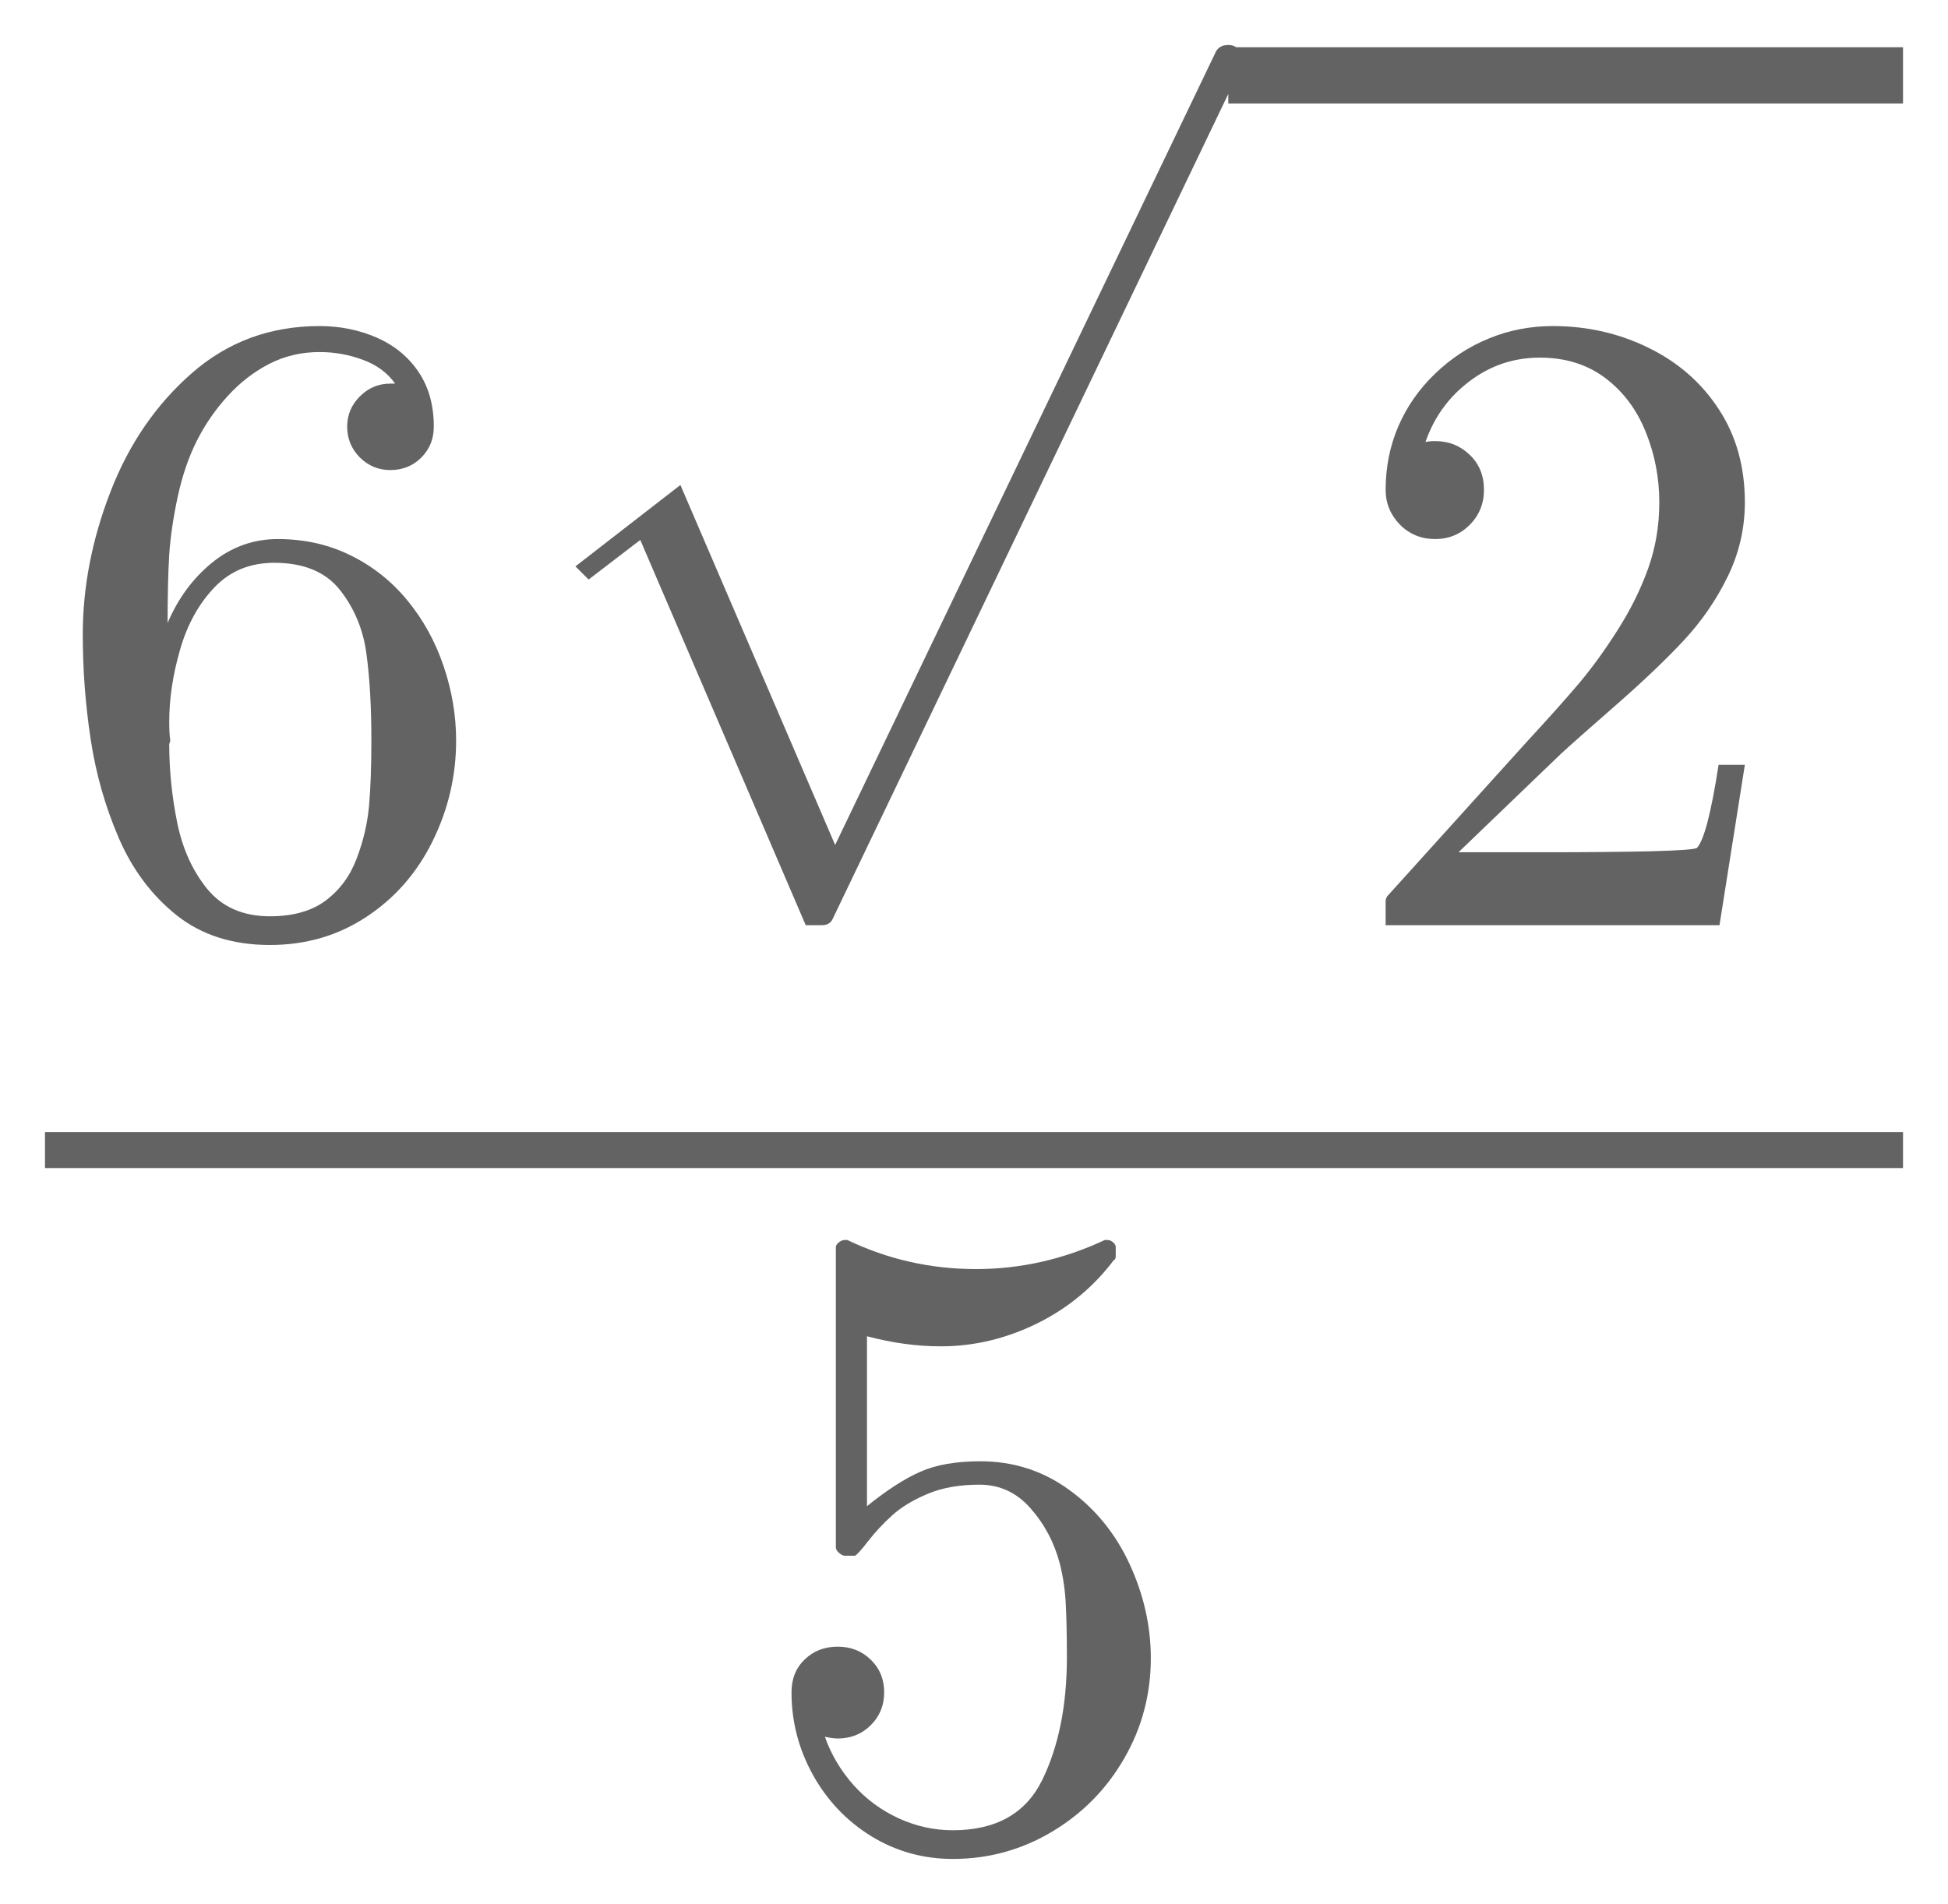
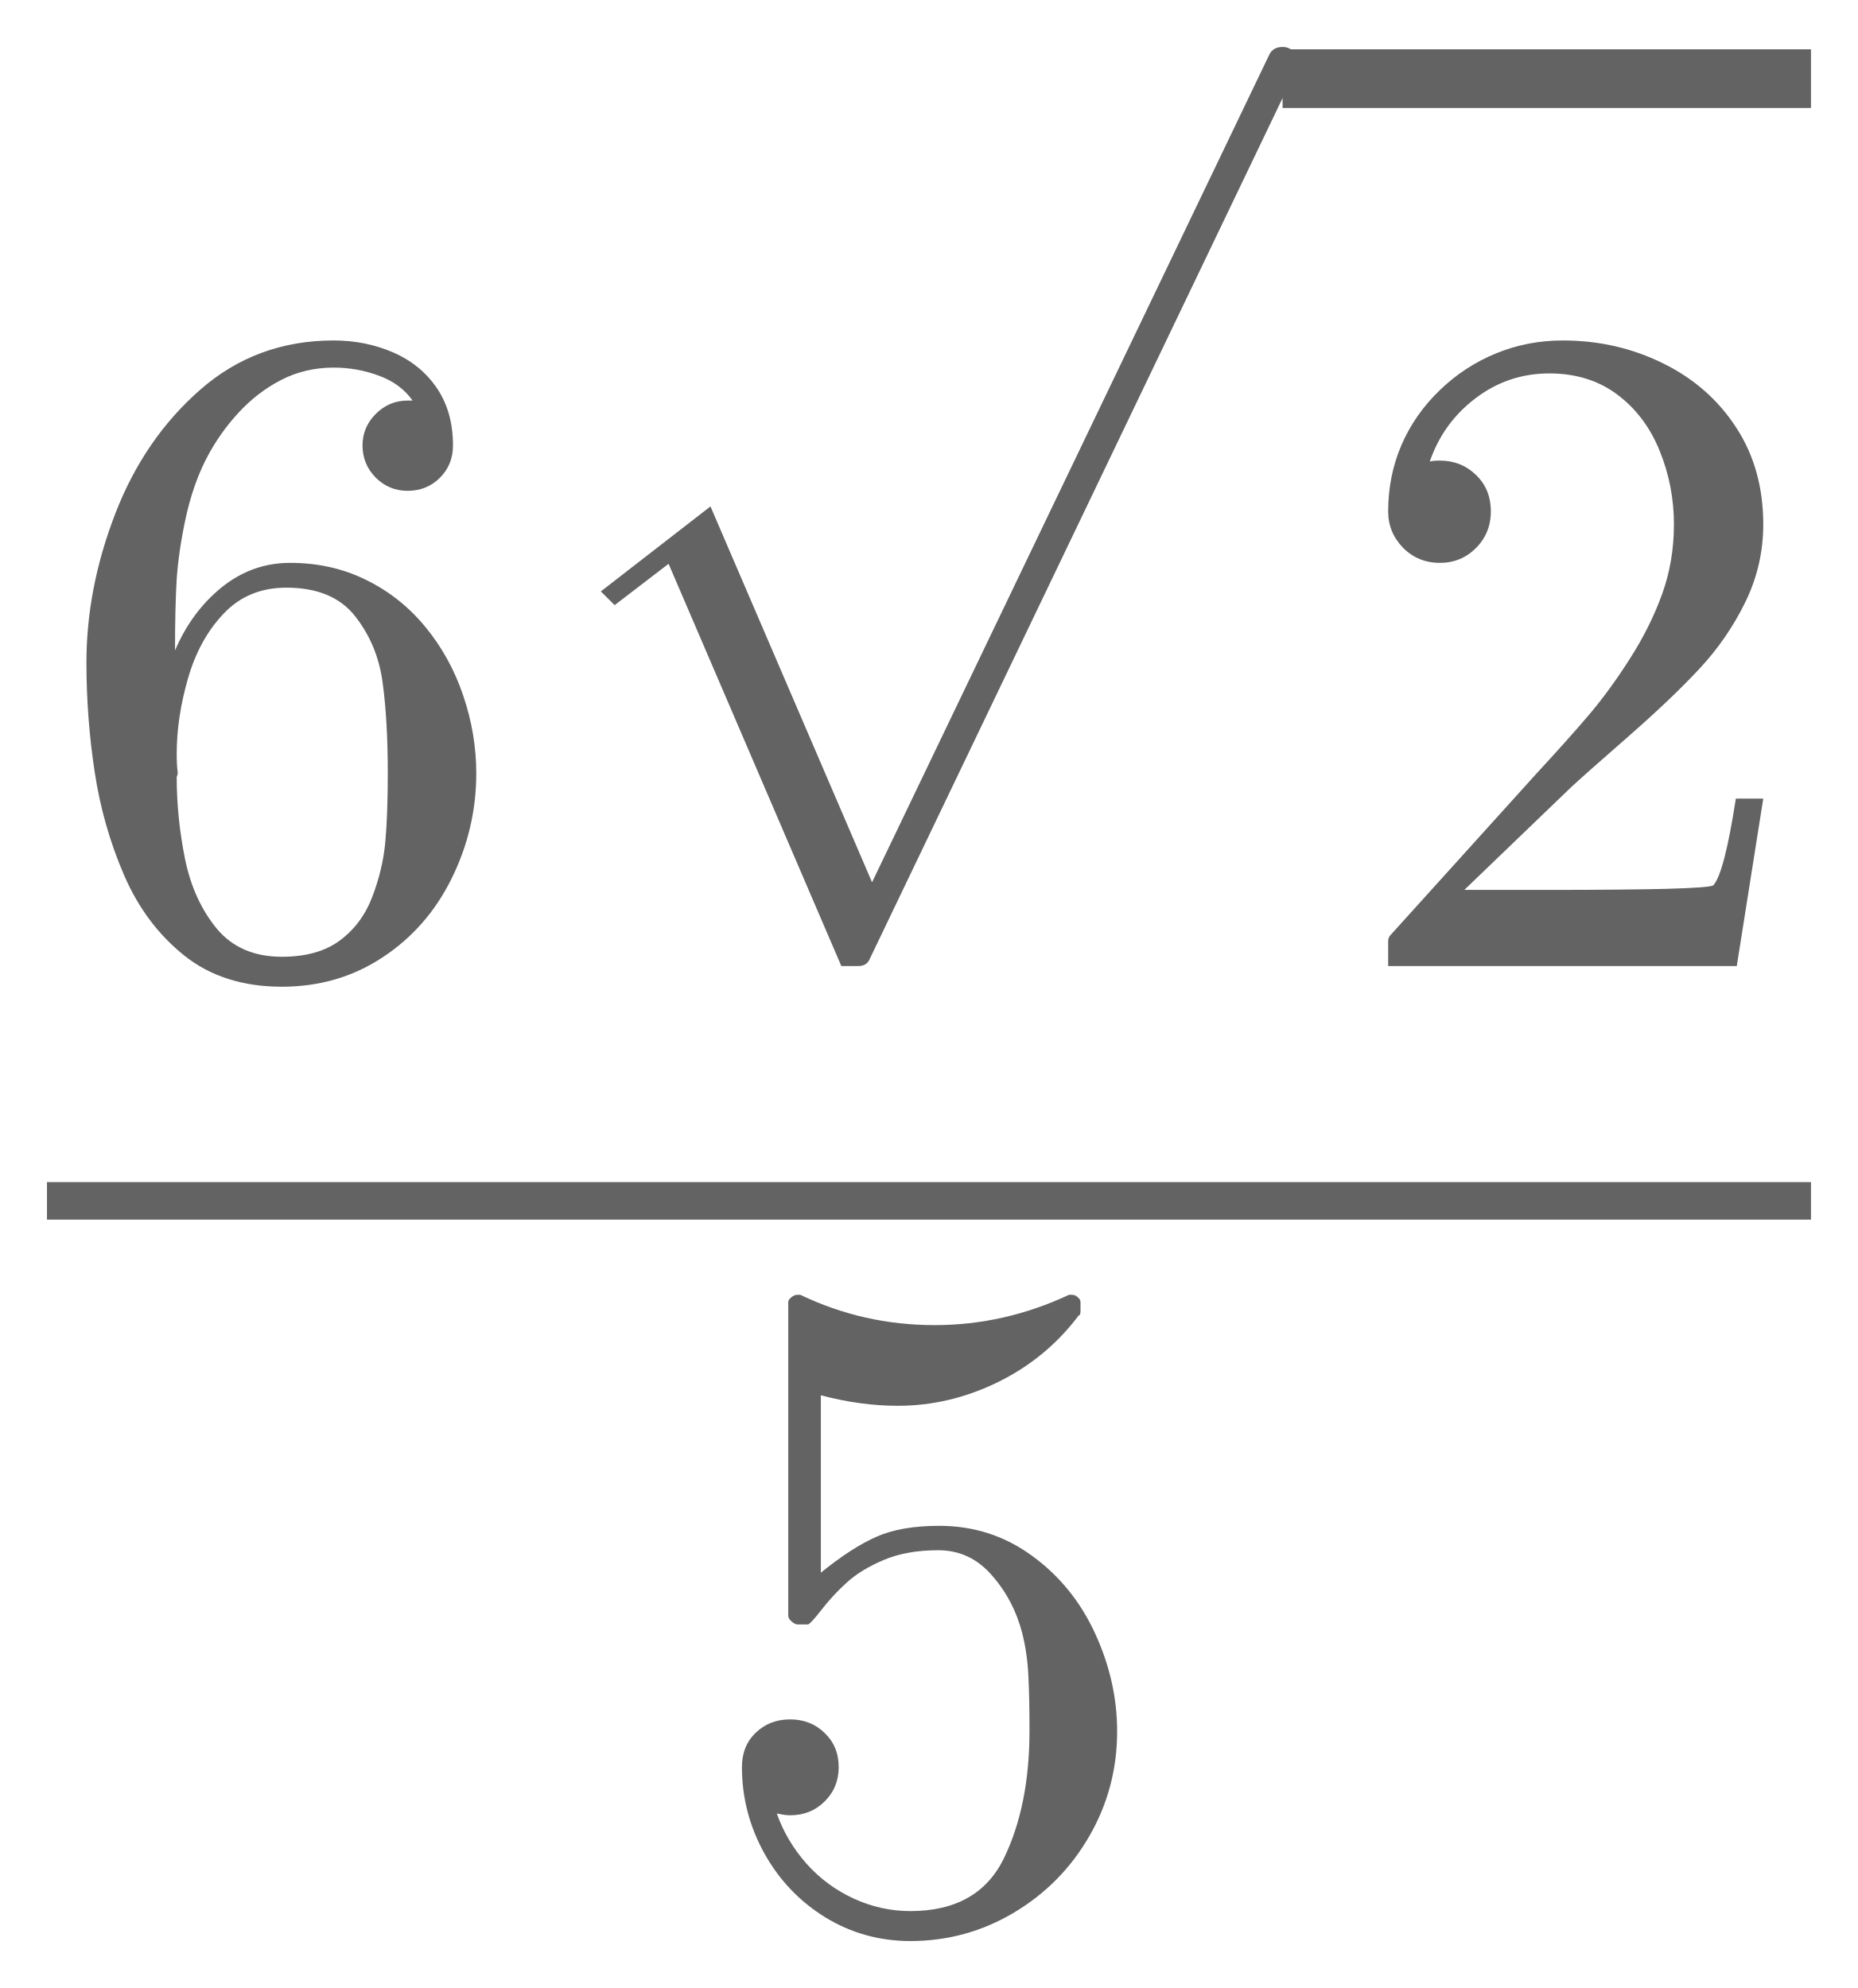
- <svg xmlns="http://www.w3.org/2000/svg" width="21.653pt" height="21.167pt" viewBox="0 0 21.653 21.167" version="1.1">
+ <svg xmlns="http://www.w3.org/2000/svg" width="19.778pt" height="21.167pt" viewBox="0 0 19.778 21.167" version="1.1">
  <defs>
    <style type="text/css">*{stroke-linejoin: round; stroke-linecap: butt}</style>
  </defs>
  <g id="figure_1">
    <g id="patch_1">
-       <path d="M 0 21.167  L 21.653 21.167  L 21.653 0  L 0 0  L 0 21.167  z " style="fill: none; opacity: 0" />
+       <path d="M 0 21.167  L 19.778 21.167  L 19.778 0  L 0 0  L 0 21.167  z " style="fill: none; opacity: 0" />
    </g>
    <g id="axes_1">
      <g id="patch_2">
-         <path d="M 3 10.506  Q 2.38 10.506 1.964 10.176  Q 1.55 9.846 1.322 9.321  Q 1.095 8.796 1.008 8.22  Q 0.92 7.643 0.92 7.053  Q 0.92 6.262 1.228 5.467  Q 1.536 4.67 2.133 4.148  Q 2.731 3.625 3.552 3.625  Q 3.894 3.625 4.189 3.754  Q 4.484 3.884 4.653 4.136  Q 4.822 4.387 4.822 4.743  Q 4.822 4.948 4.683 5.087  Q 4.544 5.226 4.338 5.226  Q 4.142 5.226 4 5.086  Q 3.859 4.943 3.859 4.743  Q 3.859 4.548 4 4.407  Q 4.142 4.265 4.338 4.265  L 4.392 4.265  Q 4.264 4.084 4.033 4  Q 3.802 3.914 3.552 3.914  Q 3.248 3.914 2.992 4.046  Q 2.736 4.178 2.531 4.403  Q 2.327 4.626 2.189 4.898  Q 2.053 5.168 1.977 5.515  Q 1.902 5.862 1.881 6.165  Q 1.863 6.467 1.863 6.926  Q 2.038 6.515 2.359 6.254  Q 2.683 5.993 3.087 5.993  Q 3.533 5.993 3.898 6.175  Q 4.264 6.354 4.528 6.675  Q 4.792 6.995 4.931 7.406  Q 5.07 7.815 5.07 8.234  Q 5.07 8.82 4.809 9.351  Q 4.548 9.881 4.073 10.193  Q 3.6 10.506 3 10.506  z M 3 10.187  Q 3.386 10.187 3.62 10.012  Q 3.855 9.836 3.964 9.546  Q 4.075 9.256 4.102 8.961  Q 4.128 8.664 4.128 8.234  Q 4.128 7.668 4.073 7.268  Q 4.02 6.867 3.781 6.562  Q 3.542 6.257 3.048 6.257  Q 2.644 6.257 2.383 6.531  Q 2.122 6.804 2.002 7.221  Q 1.881 7.639 1.881 8.025  Q 1.881 8.156 1.892 8.225  Q 1.892 8.24 1.889 8.25  Q 1.887 8.259 1.881 8.273  Q 1.881 8.703 1.969 9.143  Q 2.058 9.582 2.306 9.886  Q 2.556 10.187 3 10.187  z M 8.956 10.286  L 7.117 6.003  L 6.543 6.443  L 6.396 6.297  L 7.563 5.392  L 9.283 9.394  L 13.515 0.575  Q 13.555 0.5 13.654 0.5  Q 13.721 0.5 13.769 0.548  Q 13.817 0.596 13.817 0.663  Q 13.817 0.703 13.809 0.719  L 9.258 10.211  Q 9.227 10.286 9.135 10.286  L 8.956 10.286  z M 15.402 10.286  L 15.402 10.017  Q 15.402 9.992 15.42 9.964  L 16.973 8.245  Q 17.325 7.864 17.544 7.606  Q 17.764 7.346 17.978 7.009  Q 18.194 6.671 18.319 6.323  Q 18.444 5.975 18.444 5.584  Q 18.444 5.173 18.292 4.8  Q 18.141 4.426 17.841 4.201  Q 17.541 3.976 17.116 3.976  Q 16.681 3.976 16.334 4.239  Q 15.988 4.5 15.845 4.914  Q 15.884 4.904 15.953 4.904  Q 16.178 4.904 16.336 5.056  Q 16.495 5.207 16.495 5.446  Q 16.495 5.676 16.336 5.836  Q 16.178 5.993 15.953 5.993  Q 15.719 5.993 15.559 5.831  Q 15.402 5.667 15.402 5.446  Q 15.402 5.07 15.542 4.742  Q 15.684 4.412 15.95 4.156  Q 16.217 3.898 16.552 3.762  Q 16.886 3.625 17.261 3.625  Q 17.833 3.625 18.325 3.867  Q 18.819 4.109 19.106 4.551  Q 19.395 4.992 19.395 5.584  Q 19.395 6.018 19.205 6.409  Q 19.014 6.8 18.716 7.12  Q 18.419 7.439 17.955 7.845  Q 17.491 8.25 17.345 8.386  L 16.212 9.475  L 17.173 9.475  Q 17.881 9.475 18.358 9.464  Q 18.834 9.451 18.863 9.426  Q 18.98 9.3 19.103 8.503  L 19.395 8.503  L 19.113 10.286  L 15.402 10.286  z M 9.169 19.309  Q 9.272 19.601 9.484 19.842  Q 9.697 20.081 9.988 20.215  Q 10.278 20.348 10.591 20.348  Q 11.312 20.348 11.586 19.787  Q 11.859 19.226 11.859 18.425  Q 11.859 18.078 11.847 17.842  Q 11.836 17.604 11.781 17.386  Q 11.689 17.034 11.456 16.77  Q 11.225 16.506 10.887 16.506  Q 10.552 16.506 10.309 16.609  Q 10.067 16.711 9.916 16.848  Q 9.766 16.984 9.648 17.136  Q 9.531 17.287 9.502 17.296  L 9.389 17.296  Q 9.364 17.296 9.327 17.265  Q 9.291 17.234 9.291 17.204  L 9.291 13.864  Q 9.291 13.84 9.322 13.814  Q 9.355 13.786 9.389 13.786  L 9.419 13.786  Q 10.092 14.109 10.848 14.109  Q 11.591 14.109 12.28 13.786  L 12.309 13.786  Q 12.344 13.786 12.372 13.811  Q 12.402 13.836 12.402 13.864  L 12.402 13.957  Q 12.402 14.006 12.383 14.006  Q 12.041 14.461 11.525 14.715  Q 11.009 14.968 10.458 14.968  Q 10.058 14.968 9.637 14.856  L 9.637 16.745  Q 9.97 16.476 10.231 16.362  Q 10.492 16.246 10.898 16.246  Q 11.45 16.246 11.886 16.565  Q 12.323 16.882 12.558 17.393  Q 12.792 17.903 12.792 18.434  Q 12.792 19.036 12.497 19.548  Q 12.202 20.061 11.694 20.364  Q 11.186 20.667 10.591 20.667  Q 10.097 20.667 9.684 20.414  Q 9.272 20.159 9.034 19.729  Q 8.798 19.3 8.798 18.815  Q 8.798 18.59 8.944 18.45  Q 9.091 18.307 9.311 18.307  Q 9.531 18.307 9.68 18.453  Q 9.828 18.596 9.828 18.815  Q 9.828 19.031 9.68 19.179  Q 9.531 19.328 9.311 19.328  Q 9.277 19.328 9.233 19.321  Q 9.189 19.314 9.169 19.309  z M 13.653 1.15  L 13.653 0.525  L 21.153 0.525  L 21.153 1.15  L 13.653 1.15  z M 0.5 12.986  L 0.5 12.586  L 21.153 12.586  L 21.153 12.986  L 0.5 12.986  z " clip-path="url(#pfc132eee97)" style="fill: #636363" />
+         <path d="M 3 10.506  Q 2.38 10.506 1.964 10.176  Q 1.55 9.846 1.322 9.321  Q 1.095 8.796 1.008 8.22  Q 0.92 7.643 0.92 7.053  Q 0.92 6.262 1.228 5.467  Q 1.536 4.67 2.133 4.148  Q 2.731 3.625 3.552 3.625  Q 3.894 3.625 4.189 3.754  Q 4.484 3.884 4.653 4.136  Q 4.822 4.387 4.822 4.743  Q 4.822 4.948 4.683 5.087  Q 4.544 5.226 4.338 5.226  Q 4.142 5.226 4 5.086  Q 3.859 4.943 3.859 4.743  Q 3.859 4.548 4 4.407  Q 4.142 4.265 4.338 4.265  L 4.392 4.265  Q 4.264 4.084 4.033 4  Q 3.802 3.914 3.552 3.914  Q 3.248 3.914 2.992 4.046  Q 2.736 4.178 2.531 4.403  Q 2.327 4.626 2.189 4.898  Q 2.053 5.168 1.977 5.515  Q 1.902 5.862 1.881 6.165  Q 1.863 6.467 1.863 6.926  Q 2.038 6.515 2.359 6.254  Q 2.683 5.993 3.087 5.993  Q 3.533 5.993 3.898 6.175  Q 4.264 6.354 4.528 6.675  Q 4.792 6.995 4.931 7.406  Q 5.07 7.815 5.07 8.234  Q 5.07 8.82 4.809 9.351  Q 4.548 9.881 4.073 10.193  Q 3.6 10.506 3 10.506  z M 3 10.187  Q 3.386 10.187 3.62 10.012  Q 3.855 9.836 3.964 9.546  Q 4.075 9.256 4.102 8.961  Q 4.128 8.664 4.128 8.234  Q 4.128 7.668 4.073 7.268  Q 4.02 6.867 3.781 6.562  Q 3.542 6.257 3.048 6.257  Q 2.644 6.257 2.383 6.531  Q 2.122 6.804 2.002 7.221  Q 1.881 7.639 1.881 8.025  Q 1.881 8.156 1.892 8.225  Q 1.892 8.24 1.889 8.25  Q 1.887 8.259 1.881 8.273  Q 1.881 8.703 1.969 9.143  Q 2.058 9.582 2.306 9.886  Q 2.556 10.187 3 10.187  z M 8.956 10.286  L 7.117 6.003  L 6.543 6.443  L 6.396 6.297  L 7.563 5.392  L 9.283 9.394  L 13.515 0.575  Q 13.555 0.5 13.654 0.5  Q 13.721 0.5 13.769 0.548  Q 13.817 0.596 13.817 0.663  Q 13.817 0.703 13.809 0.719  L 9.258 10.211  Q 9.227 10.286 9.135 10.286  L 8.956 10.286  z M 14.777 10.286  L 14.777 10.017  Q 14.777 9.992 14.795 9.964  L 16.348 8.245  Q 16.7 7.864 16.919 7.606  Q 17.139 7.346 17.353 7.009  Q 17.569 6.671 17.694 6.323  Q 17.819 5.975 17.819 5.584  Q 17.819 5.173 17.667 4.8  Q 17.516 4.426 17.216 4.201  Q 16.916 3.976 16.491 3.976  Q 16.056 3.976 15.709 4.239  Q 15.363 4.5 15.22 4.914  Q 15.259 4.904 15.328 4.904  Q 15.553 4.904 15.711 5.056  Q 15.87 5.207 15.87 5.446  Q 15.87 5.676 15.711 5.836  Q 15.553 5.993 15.328 5.993  Q 15.094 5.993 14.934 5.831  Q 14.777 5.667 14.777 5.446  Q 14.777 5.07 14.917 4.742  Q 15.059 4.412 15.325 4.156  Q 15.592 3.898 15.927 3.762  Q 16.261 3.625 16.636 3.625  Q 17.208 3.625 17.7 3.867  Q 18.194 4.109 18.481 4.551  Q 18.77 4.992 18.77 5.584  Q 18.77 6.018 18.58 6.409  Q 18.389 6.8 18.091 7.12  Q 17.794 7.439 17.33 7.845  Q 16.866 8.25 16.72 8.386  L 15.588 9.475  L 16.548 9.475  Q 17.256 9.475 17.733 9.464  Q 18.209 9.451 18.238 9.426  Q 18.355 9.3 18.478 8.503  L 18.77 8.503  L 18.488 10.286  L 14.777 10.286  z M 8.269 19.309  Q 8.372 19.601 8.584 19.842  Q 8.797 20.081 9.088 20.215  Q 9.378 20.348 9.691 20.348  Q 10.412 20.348 10.686 19.787  Q 10.959 19.226 10.959 18.425  Q 10.959 18.078 10.947 17.842  Q 10.936 17.604 10.881 17.386  Q 10.789 17.034 10.556 16.77  Q 10.325 16.506 9.988 16.506  Q 9.652 16.506 9.409 16.609  Q 9.167 16.711 9.016 16.848  Q 8.866 16.984 8.748 17.136  Q 8.631 17.287 8.602 17.296  L 8.489 17.296  Q 8.464 17.296 8.427 17.265  Q 8.391 17.234 8.391 17.204  L 8.391 13.864  Q 8.391 13.84 8.422 13.814  Q 8.455 13.786 8.489 13.786  L 8.519 13.786  Q 9.192 14.109 9.948 14.109  Q 10.691 14.109 11.38 13.786  L 11.409 13.786  Q 11.444 13.786 11.472 13.811  Q 11.502 13.836 11.502 13.864  L 11.502 13.957  Q 11.502 14.006 11.483 14.006  Q 11.141 14.461 10.625 14.715  Q 10.109 14.968 9.558 14.968  Q 9.158 14.968 8.738 14.856  L 8.738 16.745  Q 9.07 16.476 9.331 16.362  Q 9.592 16.246 9.998 16.246  Q 10.55 16.246 10.986 16.565  Q 11.423 16.882 11.658 17.393  Q 11.892 17.903 11.892 18.434  Q 11.892 19.036 11.597 19.548  Q 11.302 20.061 10.794 20.364  Q 10.286 20.667 9.691 20.667  Q 9.197 20.667 8.784 20.414  Q 8.372 20.159 8.134 19.729  Q 7.898 19.3 7.898 18.815  Q 7.898 18.59 8.044 18.45  Q 8.191 18.307 8.411 18.307  Q 8.631 18.307 8.78 18.453  Q 8.928 18.596 8.928 18.815  Q 8.928 19.031 8.78 19.179  Q 8.631 19.328 8.411 19.328  Q 8.377 19.328 8.333 19.321  Q 8.289 19.314 8.269 19.309  z M 13.653 1.15  L 13.653 0.525  L 19.278 0.525  L 19.278 1.15  L 13.653 1.15  z M 0.5 12.986  L 0.5 12.586  L 19.278 12.586  L 19.278 12.986  L 0.5 12.986  z " clip-path="url(#pfb77eacb23)" style="fill: #636363" />
      </g>
    </g>
  </g>
  <defs>
-     <clipPath id="pfc132eee97">
-       <rect x="0" y="0" width="21.653" height="21.167" />
+     <clipPath id="pfb77eacb23">
+       <rect x="0" y="0" width="19.778" height="21.167" />
    </clipPath>
  </defs>
</svg>
